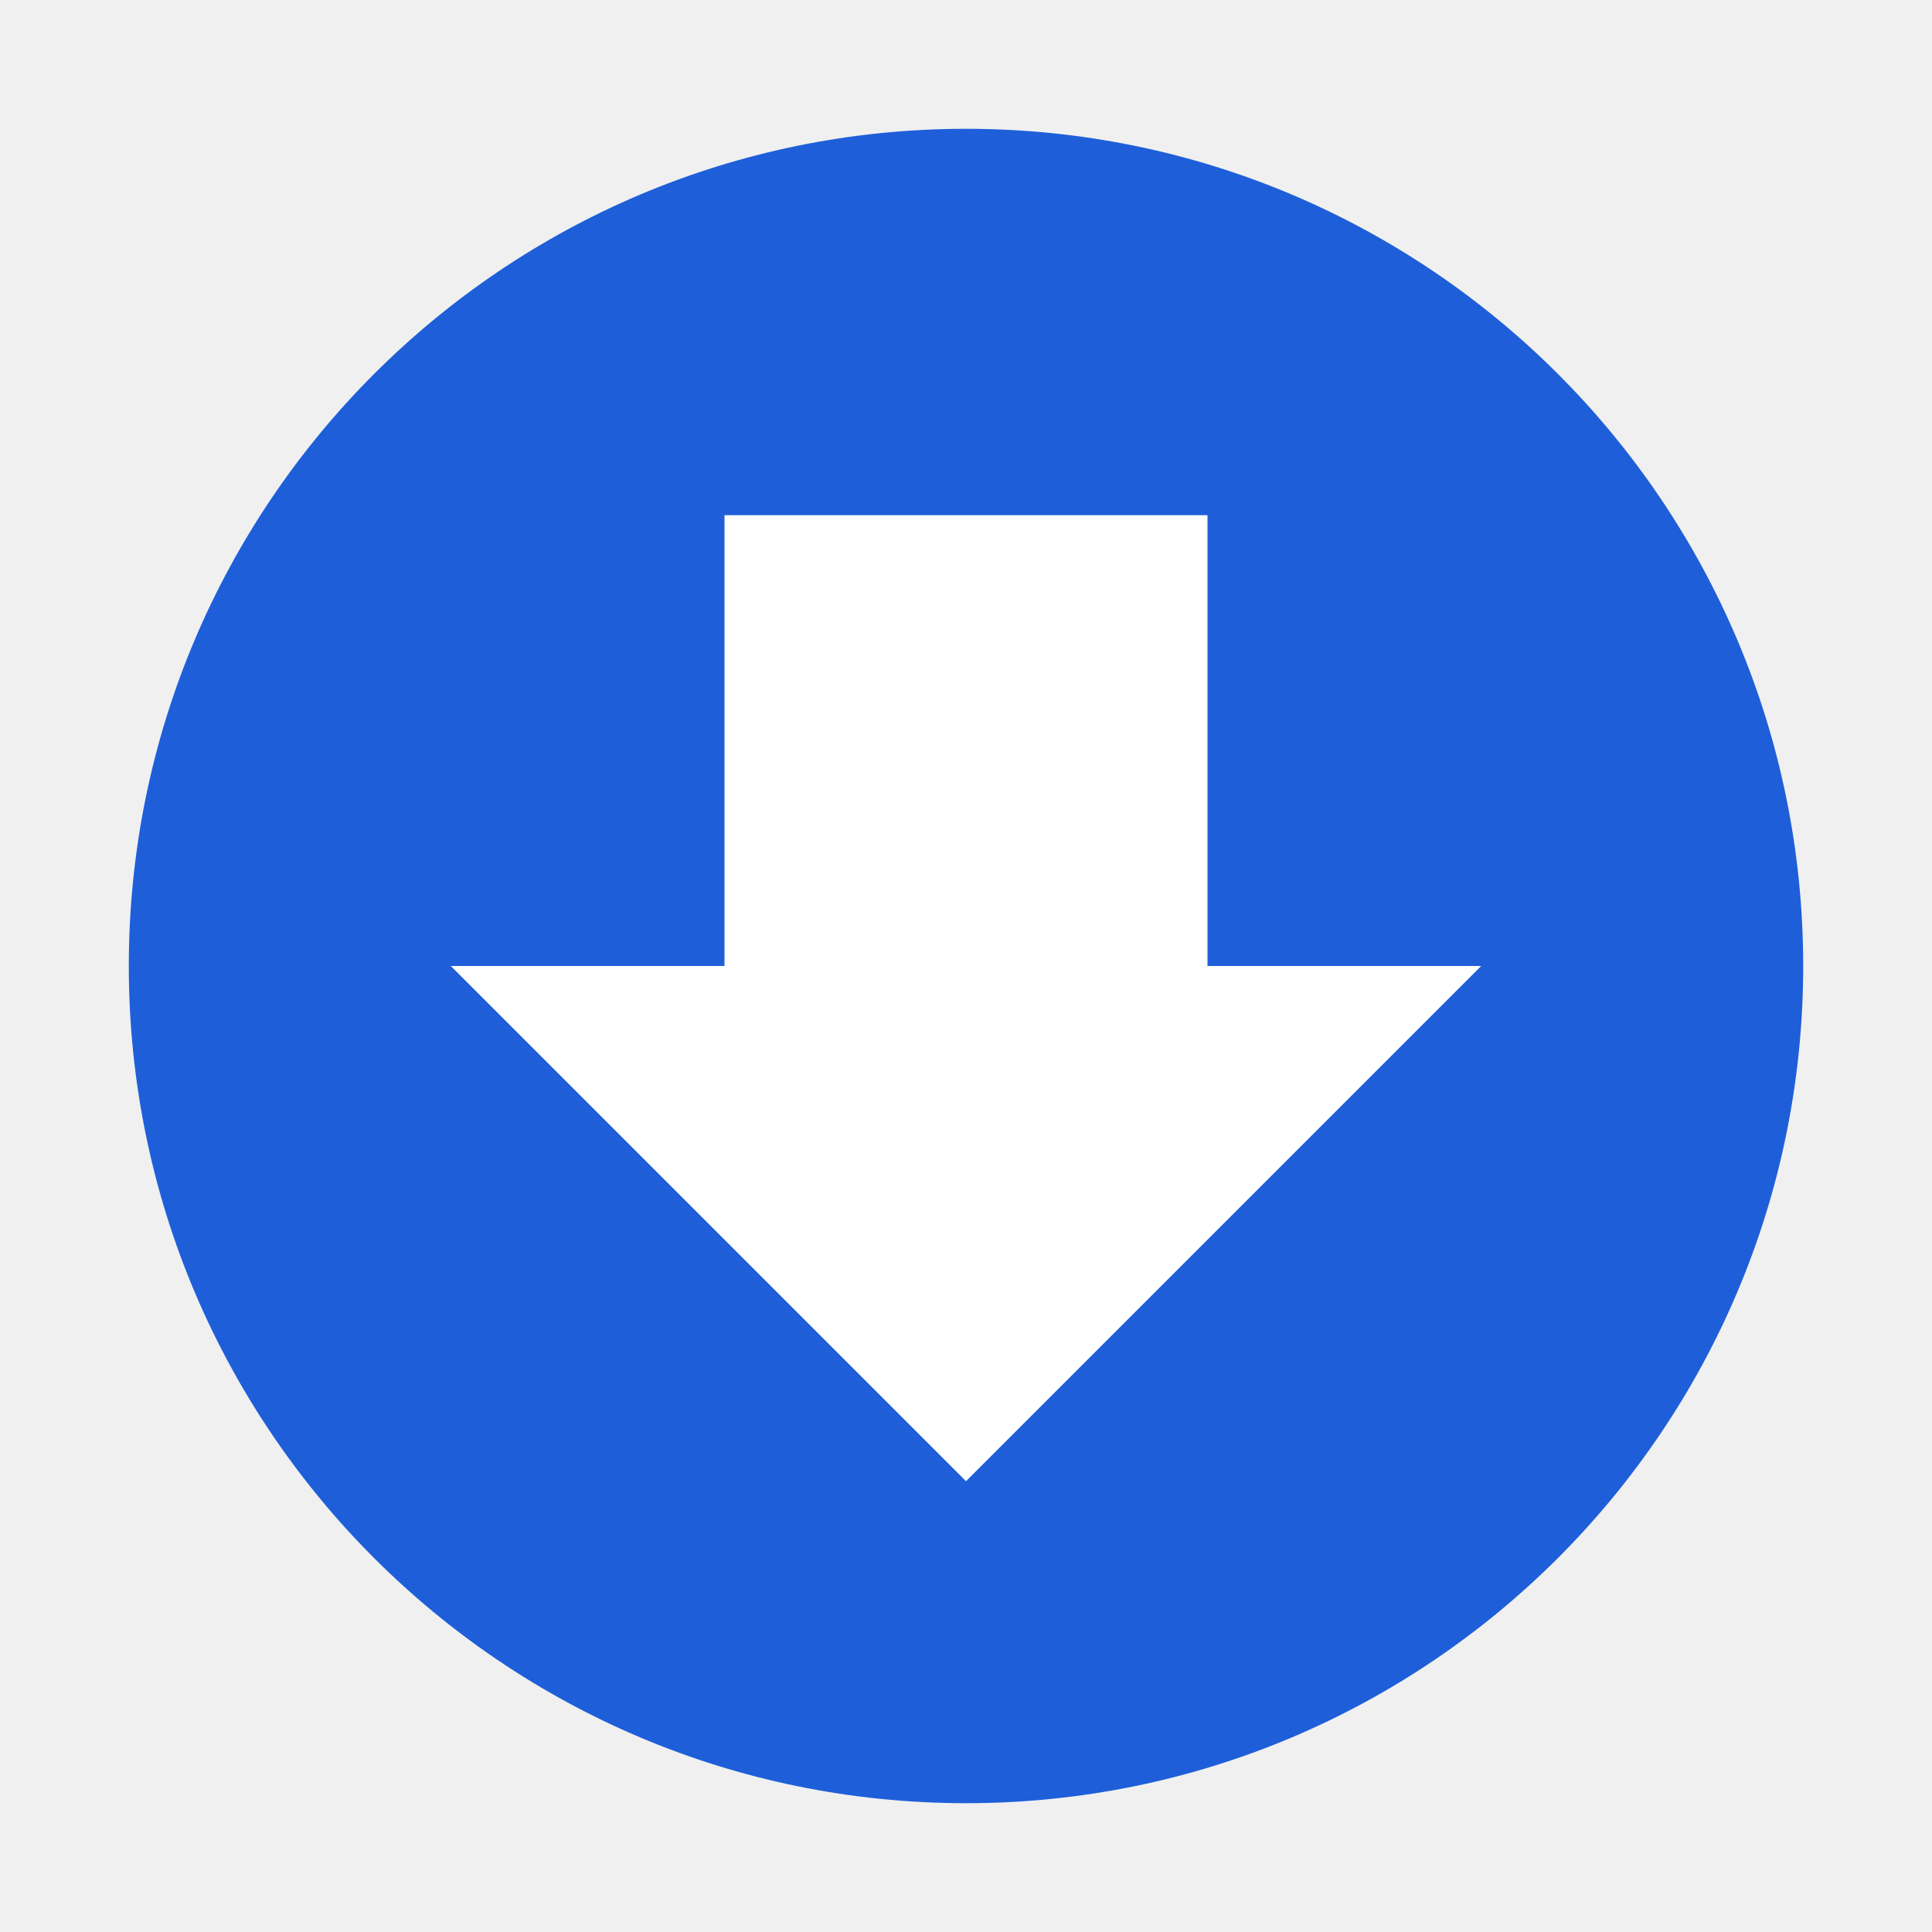
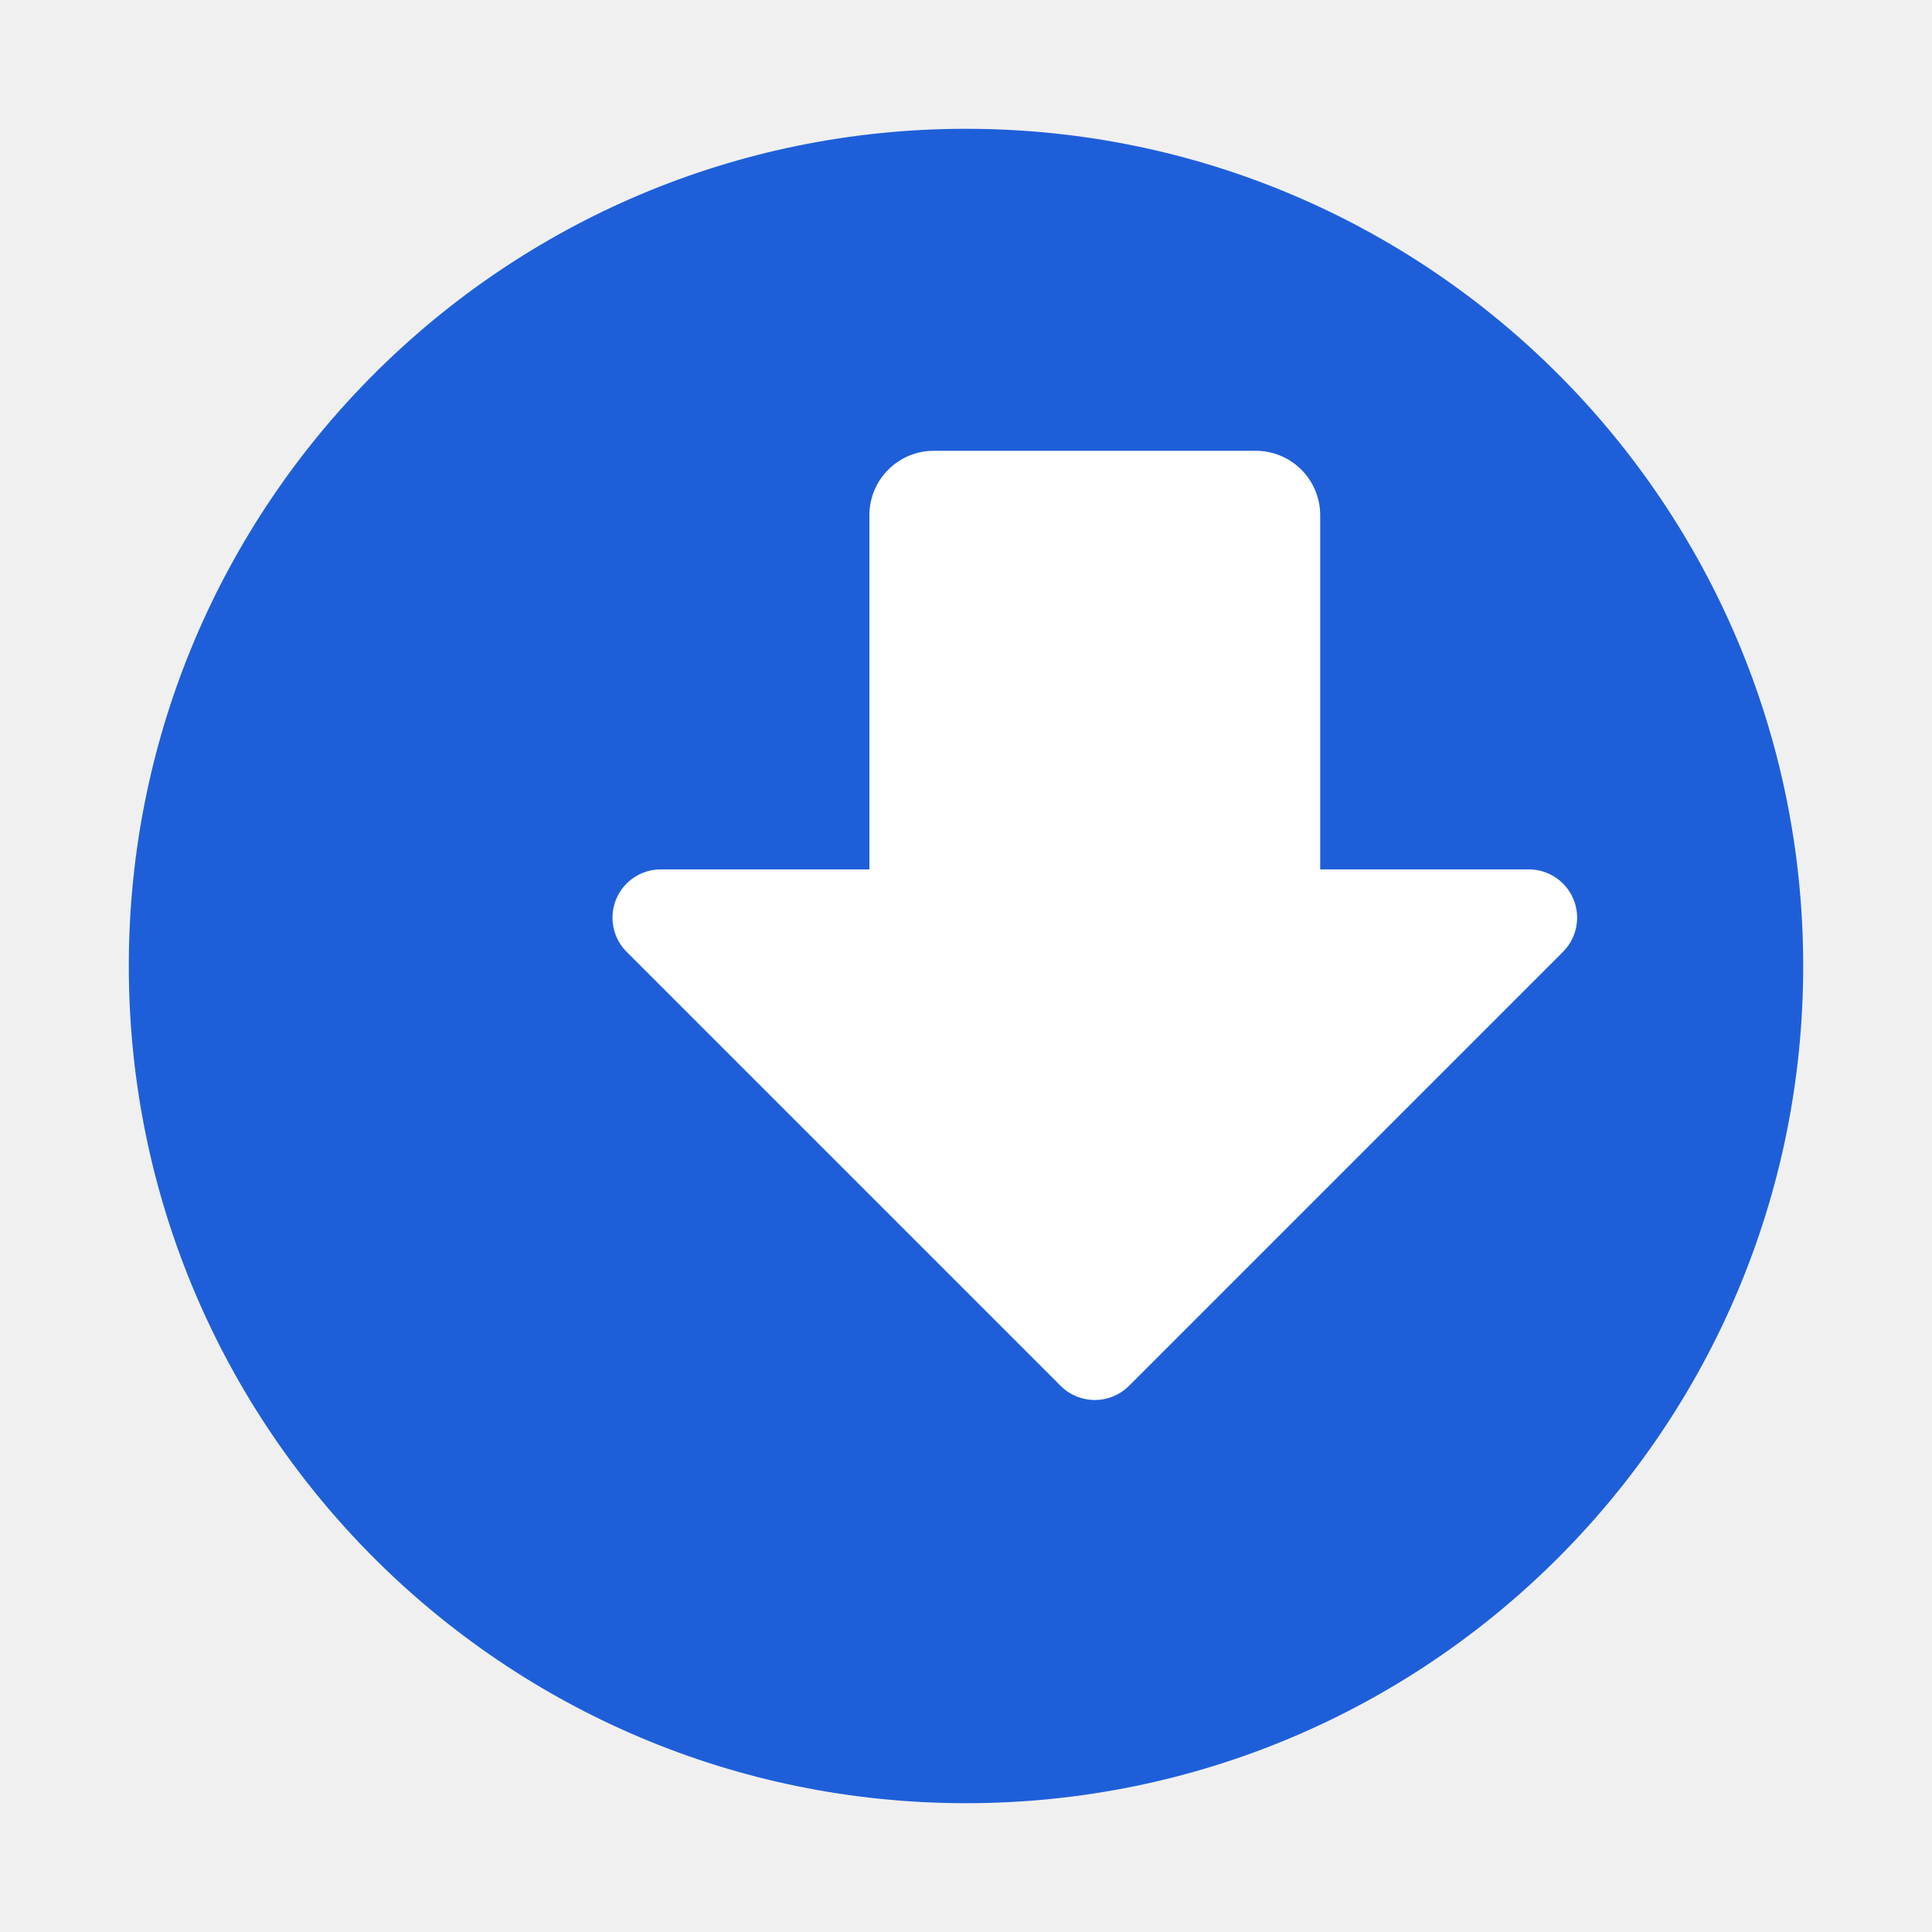
<svg xmlns="http://www.w3.org/2000/svg" viewBox="0 0 120 120" width="120" height="120" role="img" aria-label="Keep left sign">
  <circle cx="60" cy="60" r="52" fill="#1e5fd9" />
-   <path d="M75 32 L75 60 L92 60 L60 92 L28 60 L45 60 L45 32 Z" fill="#ffffff" />
+   <path d="M72 28 h-14 a4 4 0 0 0 -4 4 v22 h-13 a3 3 0 0 0 -2.1 5.1 l27 27 a3 3 0 0 0 4.2 0 l27 -27 A3 3 0 0 0 95 54 H82 V32 a4 4 0 0 0 -4 -4 Z" fill="#ffffff" />
</svg>
